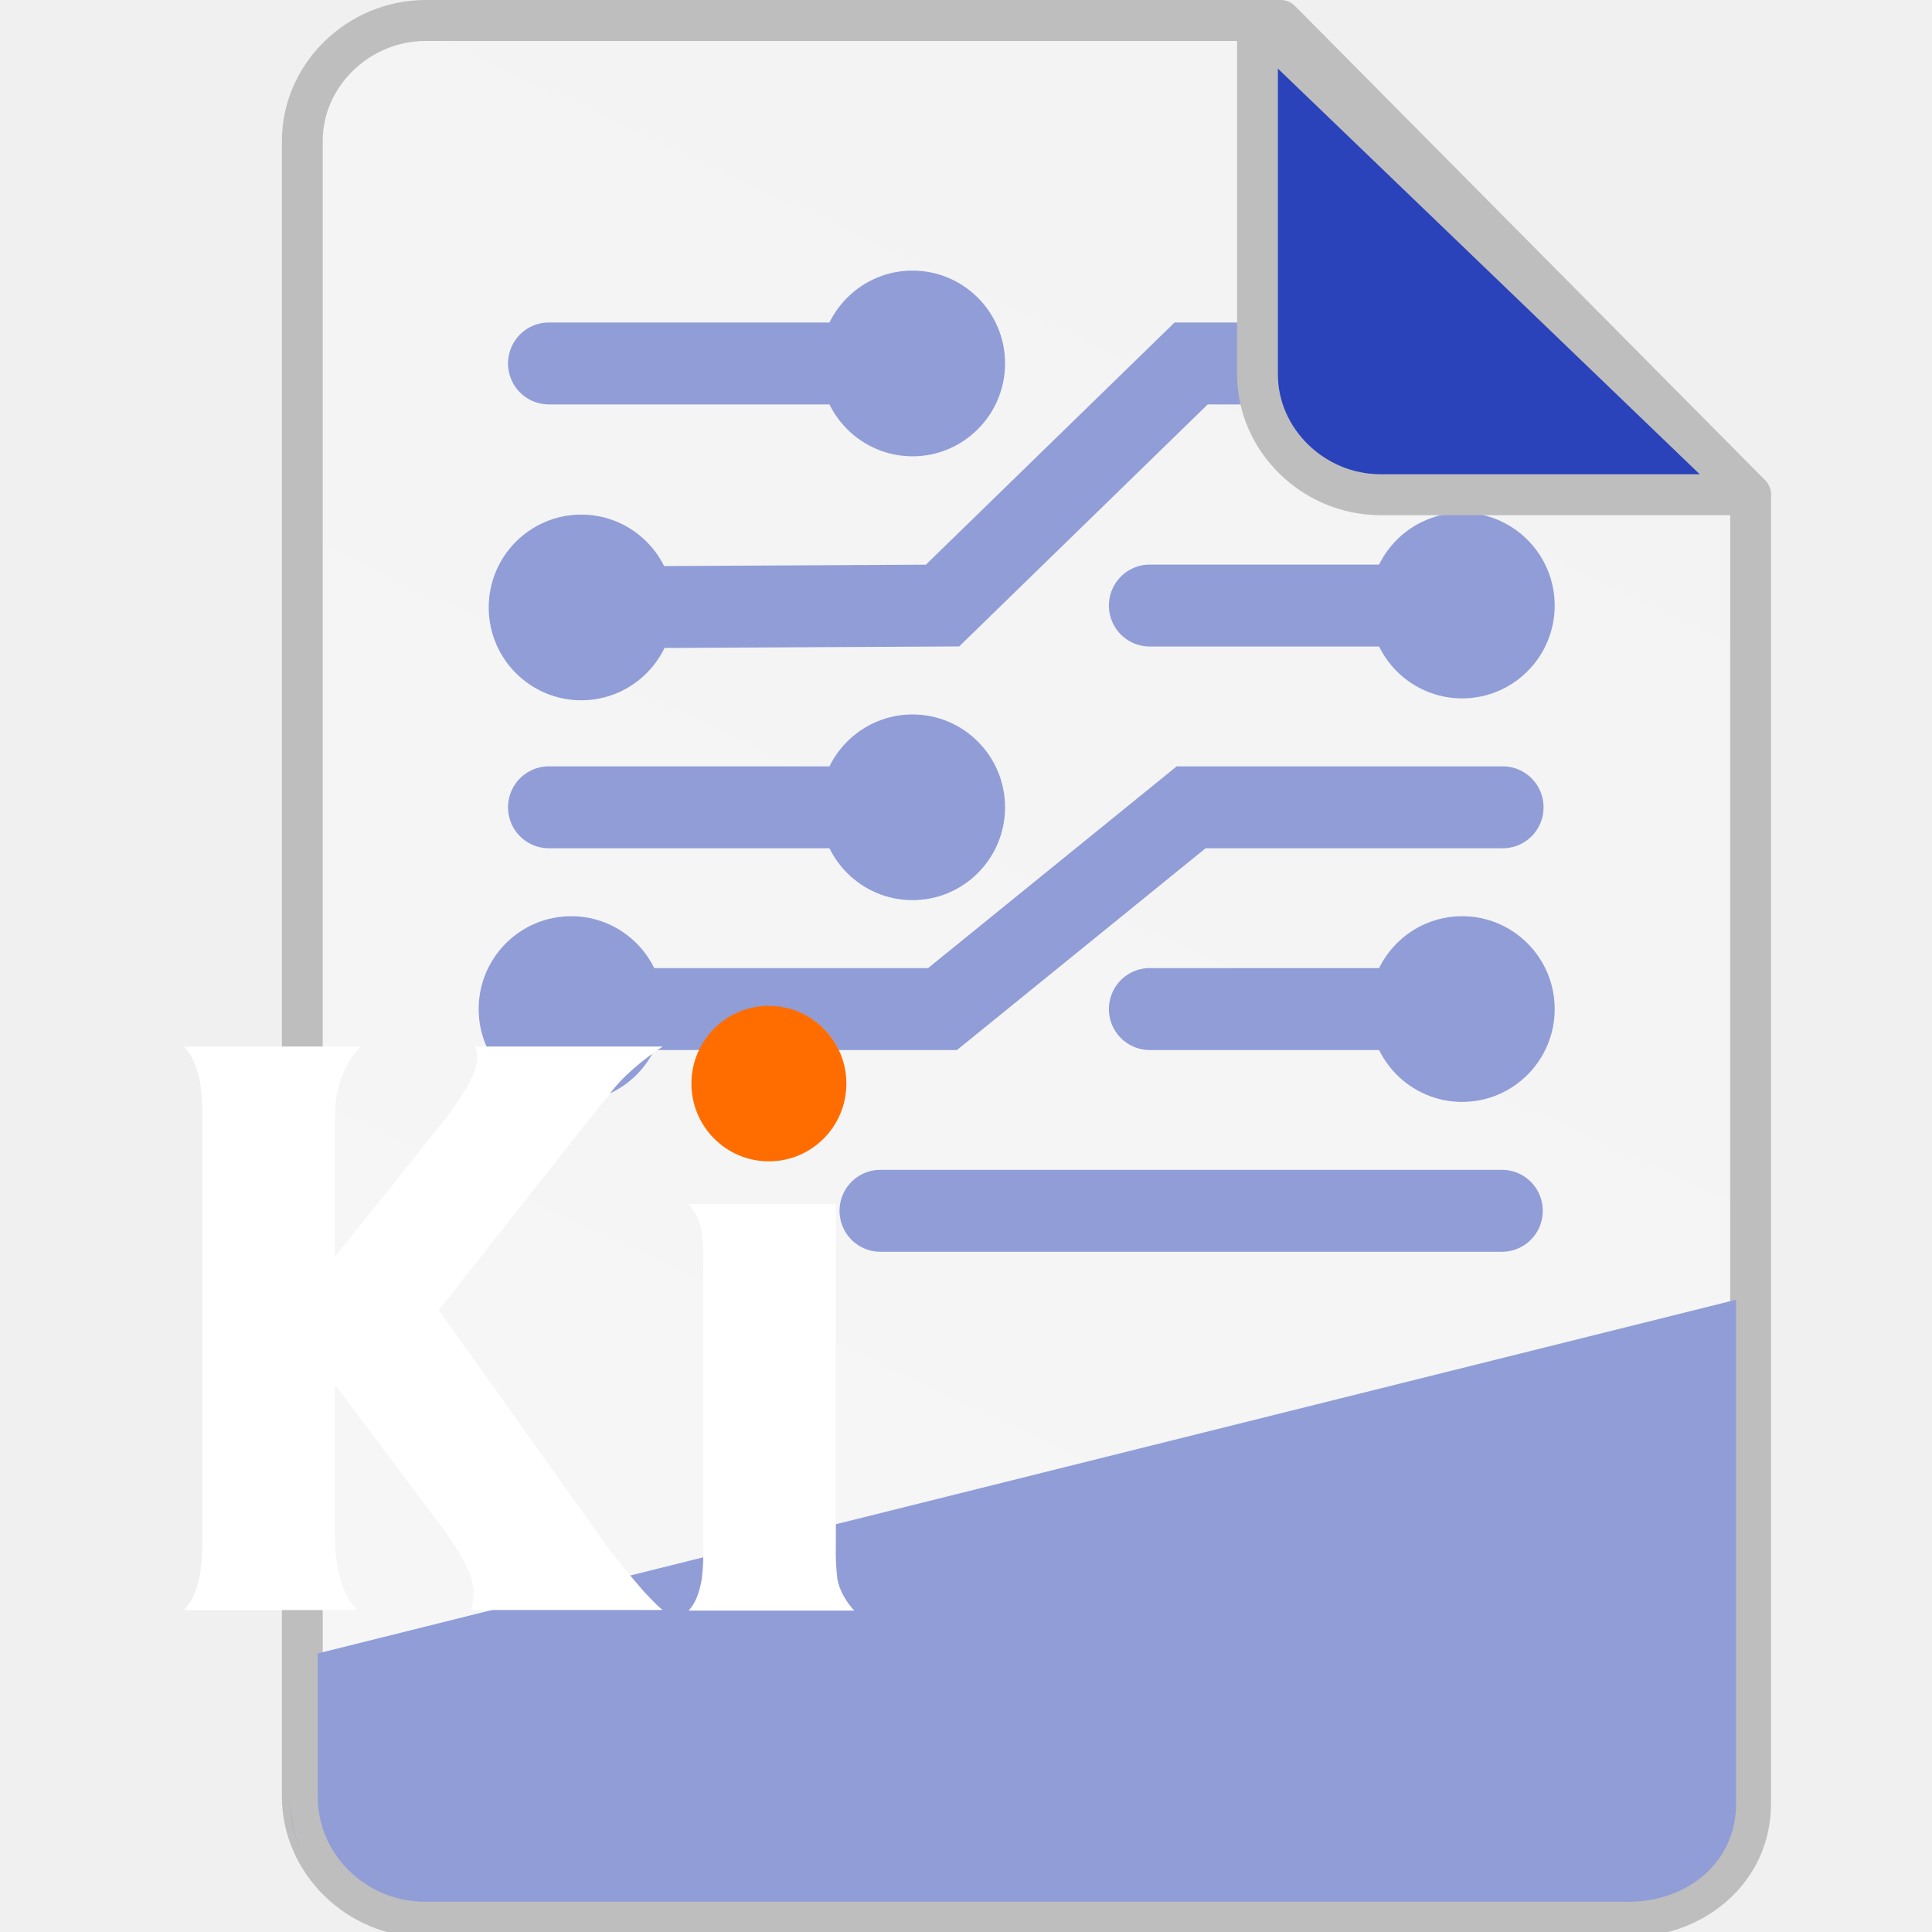
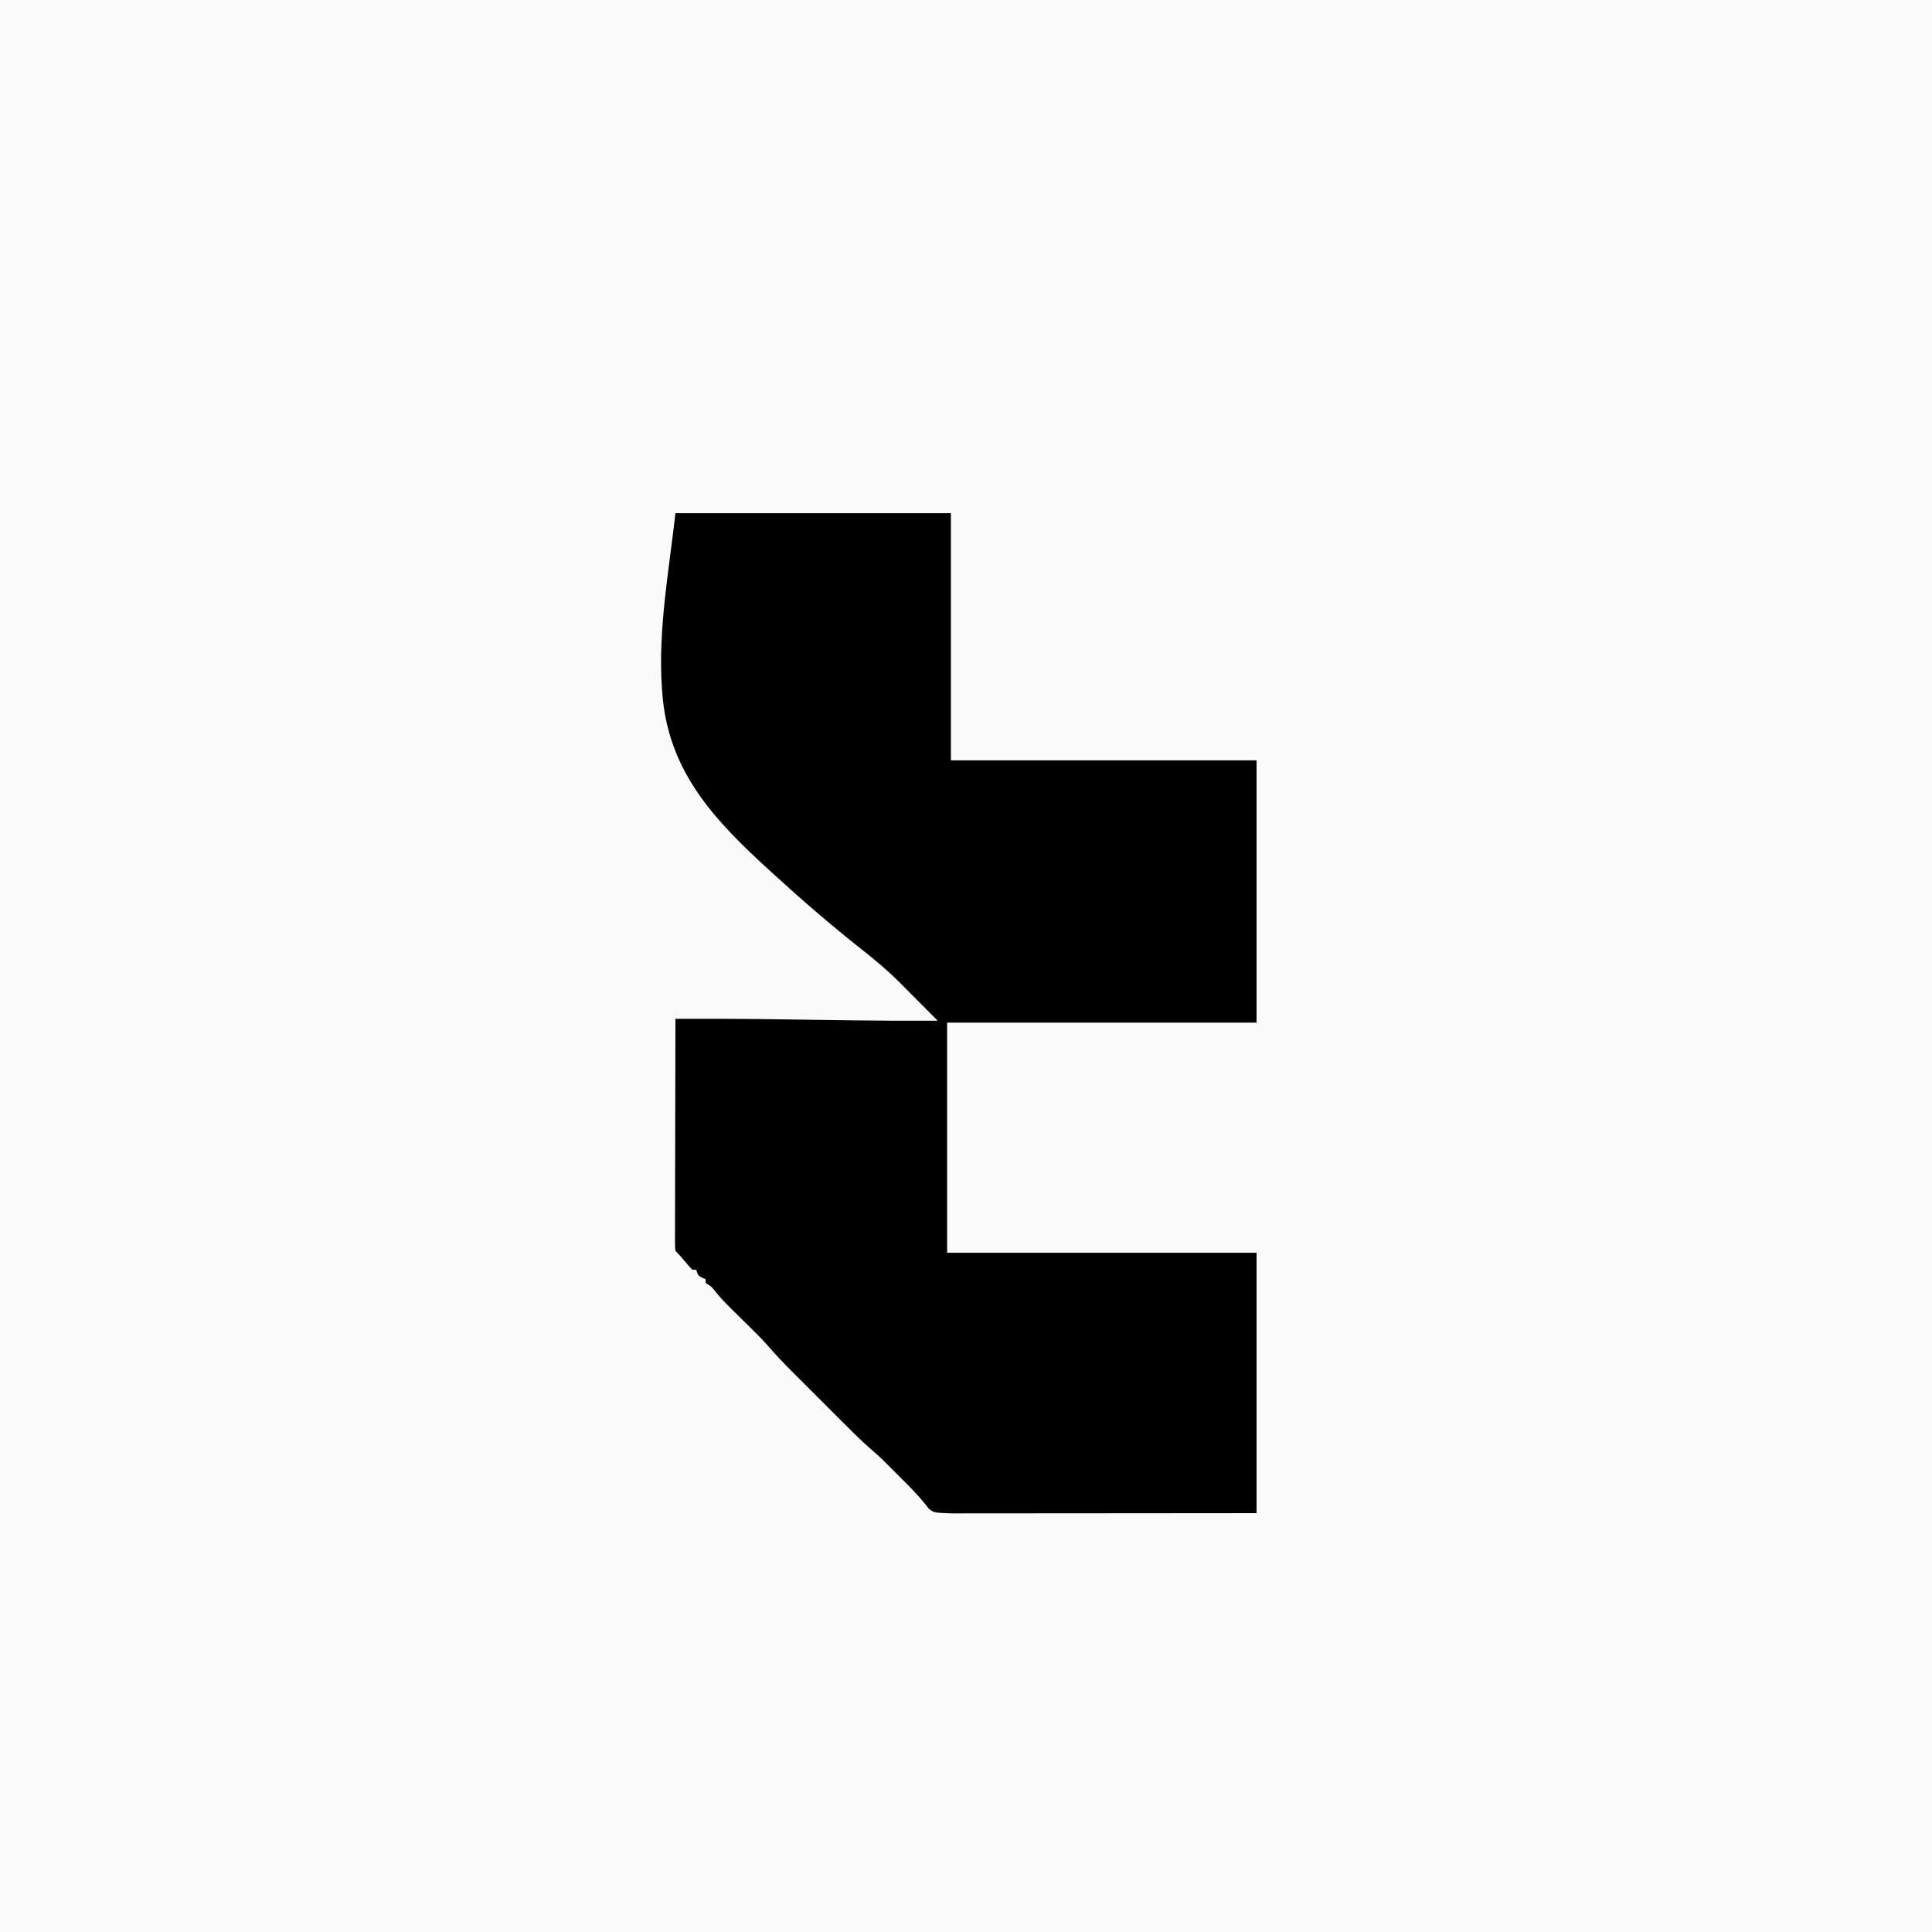
- <svg xmlns="http://www.w3.org/2000/svg" xmlns:xlink="http://www.w3.org/1999/xlink" id="Слой_1" data-name="Слой 1" viewBox="0 0 48 48" version="1.1" width="48" height="48">
-   <defs id="defs159429">
-     <marker style="overflow:visible" id="marker1956" refX="0" refY="0" orient="auto">
-       <path transform="matrix(0.2,0,0,0.2,1.48,0.2)" style="fill:#909dd7;fill-opacity:1;fill-rule:evenodd;stroke:#909dd7;stroke-width:1pt;stroke-opacity:1" d="m -2.5,-1 c 0,2.76 -2.24,5 -5,5 -2.76,0 -5,-2.24 -5,-5 0,-2.76 2.24,-5 5,-5 2.76,0 5,2.24 5,5 z" id="path1954" />
-     </marker>
-     <marker style="overflow:visible" id="marker1936" refX="0" refY="0" orient="auto">
-       <path transform="matrix(0.2,0,0,0.2,1.48,0.2)" style="fill:#909dd7;fill-opacity:1;fill-rule:evenodd;stroke:#909dd7;stroke-width:1pt;stroke-opacity:1" d="m -2.5,-1 c 0,2.76 -2.24,5 -5,5 -2.76,0 -5,-2.24 -5,-5 0,-2.76 2.24,-5 5,-5 2.76,0 5,2.24 5,5 z" id="path1934" />
-     </marker>
-     <marker style="overflow:visible" id="marker1926" refX="0" refY="0" orient="auto">
-       <path transform="matrix(0.2,0,0,0.2,1.48,0.2)" style="fill:#909dd7;fill-opacity:1;fill-rule:evenodd;stroke:#909dd7;stroke-width:1pt;stroke-opacity:1" d="m -2.5,-1 c 0,2.76 -2.24,5 -5,5 -2.76,0 -5,-2.24 -5,-5 0,-2.76 2.24,-5 5,-5 2.76,0 5,2.24 5,5 z" id="path1924" />
-     </marker>
-     <marker style="overflow:visible" id="marker1676" refX="0" refY="0" orient="auto">
-       <path transform="matrix(0.2,0,0,0.2,1.48,0.2)" style="fill:#909dd7;fill-opacity:1;fill-rule:evenodd;stroke:#909dd7;stroke-width:1pt;stroke-opacity:1" d="m -2.5,-1 c 0,2.76 -2.24,5 -5,5 -2.76,0 -5,-2.24 -5,-5 0,-2.76 2.24,-5 5,-5 2.76,0 5,2.24 5,5 z" id="path1674" />
-     </marker>
-     <marker style="overflow:visible" id="marker3727" refX="0" refY="0" orient="auto">
-       <path transform="matrix(0.2,0,0,0.2,1.48,0.2)" style="fill:#909dd7;fill-opacity:1;fill-rule:evenodd;stroke:#909dd7;stroke-width:1pt;stroke-opacity:1" d="m -2.5,-1 c 0,2.76 -2.24,5 -5,5 -2.76,0 -5,-2.24 -5,-5 0,-2.76 2.24,-5 5,-5 2.76,0 5,2.24 5,5 z" id="path3725" />
-     </marker>
-     <marker style="overflow:visible" id="marker3403" refX="0" refY="0" orient="auto">
-       <path transform="matrix(0.2,0,0,0.2,1.48,0.2)" style="fill:#909dd7;fill-opacity:1;fill-rule:evenodd;stroke:#909dd7;stroke-width:1pt;stroke-opacity:1" d="m -2.5,-1 c 0,2.76 -2.24,5 -5,5 -2.76,0 -5,-2.24 -5,-5 0,-2.76 2.24,-5 5,-5 2.76,0 5,2.24 5,5 z" id="path3401" />
-     </marker>
-     <marker style="overflow:visible" id="marker3269" refX="0" refY="0" orient="auto">
-       <path transform="matrix(0.2,0,0,0.2,1.48,0.2)" style="fill:#909dd7;fill-opacity:1;fill-rule:evenodd;stroke:#909dd7;stroke-width:1pt;stroke-opacity:1" d="m -2.5,-1 c 0,2.76 -2.24,5 -5,5 -2.76,0 -5,-2.24 -5,-5 0,-2.76 2.24,-5 5,-5 2.76,0 5,2.24 5,5 z" id="path3267" />
-     </marker>
-     <style id="style159427">.cls-1{fill:#1a81c4;}</style>
-     <linearGradient xlink:href="#radialGradient1350" id="linearGradient5941" gradientUnits="userSpaceOnUse" gradientTransform="matrix(3.834563,0,0,3.733801,381.1359,283.1883)" x1="-160.867" y1="118.533" x2="-67.733" y2="-76.2" />
-     <radialGradient id="radialGradient1350" cx="50.009" cy="23.272" r="28.023" gradientTransform="matrix(0,-0.4596185,0.818261,0,80.07145,-81.23916)" gradientUnits="userSpaceOnUse">
-       <stop offset="0" stop-color="#2b4bed" id="stop1346" style="stop-color:#ffffff;stop-opacity:1" />
-       <stop offset="1" stop-color="#2b2fb7" id="stop1348" style="stop-color:#f3f3f3;stop-opacity:1" />
-     </radialGradient>
-     <linearGradient id="Безымянный_градиент_10" x1="50.009" x2="50.009" y2="100" gradientUnits="userSpaceOnUse" gradientTransform="matrix(0.4589237,0,0,0.4596185,76.16344,-114.9204)">
-       <stop offset="0" stop-color="#2b4bb7" id="stop5398" />
-       <stop offset="1" stop-color="#2b2fb7" id="stop5400" />
-     </linearGradient>
-     <radialGradient id="Безымянный_градиент_28" cx="50.009" cy="23.272" r="28.023" gradientTransform="matrix(0,-0.4596185,0.818261,0,80.07145,-81.23916)" gradientUnits="userSpaceOnUse">
-       <stop offset="0" stop-color="#2b4bed" id="stop5403" />
-       <stop offset="1" stop-color="#2b2fb7" id="stop5405" />
-     </radialGradient>
-     <radialGradient xlink:href="#%D0%91%D0%B5%D0%B7%D1%8B%D0%BC%D1%8F%D0%BD%D0%BD%D1%8B%D0%B9_%D0%B3%D1%80%D0%B0%D0%B4%D0%B8%D0%B5%D0%BD%D1%82_114" id="radialGradient6102" gradientUnits="userSpaceOnUse" cx="47.361" cy="53.197" r="38.302" gradientTransform="matrix(0.4589237,0,0,0.4672216,76.16344,-116.1043)" />
-     <radialGradient id="Безымянный_градиент_114" cx="47.361" cy="53.197" r="38.302" gradientUnits="userSpaceOnUse">
-       <stop offset="0.001" stop-color="#fff" stop-opacity="0" id="stop5411" />
-       <stop offset="0.148" stop-color="#fbfbfb" stop-opacity="0.039" id="stop5413" />
-       <stop offset="0.372" stop-color="#f1f1f1" stop-opacity="0.146" id="stop5415" />
-       <stop offset="0.647" stop-color="#e0e0e0" stop-opacity="0.322" id="stop5417" />
-       <stop offset="0.958" stop-color="#c9c9c8" stop-opacity="0.564" id="stop5419" />
-       <stop offset="1" stop-color="#c6c6c5" stop-opacity="0.6" id="stop5421" />
-     </radialGradient>
-     <radialGradient xlink:href="#%D0%91%D0%B5%D0%B7%D1%8B%D0%BC%D1%8F%D0%BD%D0%BD%D1%8B%D0%B9_%D0%B3%D1%80%D0%B0%D0%B4%D0%B8%D0%B5%D0%BD%D1%82_114" id="radialGradient6104" gradientUnits="userSpaceOnUse" cx="47.361" cy="53.197" r="38.302" gradientTransform="matrix(0.4589237,0,0,0.4596185,76.16344,-115.462)" />
-   </defs>
-   <g id="g122" transform="matrix(0.25,0,0,0.25,0.7499982,0)">
-     <g id="g21945" transform="matrix(0.7435415,0,0,0.7459927,0.2564689,0.5083363)" style="stroke-width:1.343">
-       <path id="path5939" style="fill:url(#linearGradient5941);fill-opacity:1;stroke:#bebebe;stroke-width:5.456;stroke-linecap:square;stroke-linejoin:round;stroke-miterlimit:4;stroke-dasharray:none;stroke-dashoffset:0;stroke-opacity:1;paint-order:normal" d="M 52.5,2.047 H 166.779 l 62.818,63.157 V 239.636 c 0,8.757 -7.48,15.037 -16.473,15.037 H 52.5 c -8.993,0 -16.473,-7.283 -16.473,-16.04 V 18.087 c 0,-8.757 7.48,-16.029 16.473,-16.04 z" />
-       <path id="path5956" style="fill:#909dd7;fill-opacity:1;stroke:none;stroke-width:1.016;stroke-linecap:square;stroke-linejoin:round;stroke-miterlimit:4;stroke-dasharray:none;stroke-dashoffset:0;stroke-opacity:1;paint-order:normal" d="M 227.651,172.469 38.087,219.586 v 19.047 c 0,7.755 6.45,14.035 14.414,14.035 H 213.237 c 7.964,0 14.414,-5.278 14.414,-13.032 z M 34.405,239.005 v 0.372 c 0,2.272 0.507,4.418 1.386,6.366 -0.883,-2.078 -1.386,-4.35 -1.386,-6.738 z" />
-       <path style="color:#000000;font-style:normal;font-variant:normal;font-weight:normal;font-stretch:normal;font-size:medium;line-height:normal;font-family:sans-serif;font-variant-ligatures:normal;font-variant-position:normal;font-variant-caps:normal;font-variant-numeric:normal;font-variant-alternates:normal;font-variant-east-asian:normal;font-feature-settings:normal;font-variation-settings:normal;text-indent:0;text-align:start;text-decoration:none;text-decoration-line:none;text-decoration-style:solid;text-decoration-color:#000000;letter-spacing:normal;word-spacing:normal;text-transform:none;writing-mode:lr-tb;direction:ltr;text-orientation:mixed;dominant-baseline:auto;baseline-shift:baseline;text-anchor:start;white-space:normal;shape-padding:0;shape-margin:0;inline-size:0;clip-rule:nonzero;display:inline;overflow:visible;visibility:visible;isolation:auto;mix-blend-mode:normal;color-interpolation:sRGB;color-interpolation-filters:linearRGB;solid-color:#000000;solid-opacity:1;vector-effect:none;fill:#000000;fill-opacity:0;fill-rule:nonzero;stroke:none;stroke-width:7.113;stroke-linecap:round;stroke-linejoin:miter;stroke-miterlimit:4;stroke-dasharray:none;stroke-dashoffset:0;stroke-opacity:1;paint-order:fill markers stroke;color-rendering:auto;image-rendering:auto;shape-rendering:auto;text-rendering:auto;enable-background:accumulate;stop-color:#000000" d="m 115.321,43.727 h 60.874 c 1.124,0 2.029,0.881 2.029,1.976 V 73.364 c 0,1.095 -0.905,1.976 -2.029,1.976 h -60.874 c -1.124,0 -2.029,-0.881 -2.029,-1.976 V 45.703 c 0,-1.095 0.905,-1.976 2.029,-1.976 z" id="path6035" />
-       <path style="fill:none;stroke:#909dd7;stroke-width:10.913;stroke-linecap:round;stroke-miterlimit:4;stroke-dasharray:none;stroke-opacity:1;marker-start:url(#marker3269);marker-end:url(#marker3727);paint-order:fill markers stroke" d="M 193.596,47.737 H 154.826 L 121.595,79.988 73.091,80.241" id="path3265" />
-       <path style="fill:none;stroke:#909dd7;stroke-width:10.913;stroke-linecap:round;stroke-miterlimit:4;stroke-dasharray:none;stroke-opacity:1;marker-start:url(#marker3403);paint-order:fill markers stroke" d="M 117.366,47.737 H 68.978" id="path3399" />
-       <path style="fill:none;stroke:#909dd7;stroke-width:10.913;stroke-linecap:round;stroke-miterlimit:4;stroke-dasharray:none;stroke-opacity:1;marker-start:url(#marker1676);paint-order:fill markers stroke" d="m 190.827,79.988 h -41.539" id="path1672" />
-       <path style="fill:none;stroke:#909dd7;stroke-width:10.913;stroke-linecap:round;stroke-miterlimit:4;stroke-dasharray:none;stroke-opacity:1;marker-end:url(#marker1956);paint-order:fill markers stroke" d="m 196.47,106.865 h -41.644 l -33.231,26.877 H 71.747" id="path1918" />
-       <path style="fill:none;stroke:#909dd7;stroke-width:10.913;stroke-linecap:round;stroke-miterlimit:4;stroke-dasharray:none;stroke-opacity:1;marker-start:url(#marker1936);paint-order:fill markers stroke" d="M 117.366,106.865 H 68.978" id="path1920" />
-       <path style="fill:none;stroke:#909dd7;stroke-width:10.913;stroke-linecap:round;stroke-miterlimit:4;stroke-dasharray:none;stroke-opacity:1;marker-start:url(#marker1926);paint-order:fill markers stroke" d="m 190.827,133.742 h -41.539" id="path1922" />
-       <path style="fill:none;stroke:#909dd7;stroke-width:10.913;stroke-linecap:round;stroke-miterlimit:4;stroke-dasharray:none;stroke-opacity:1;paint-order:fill markers stroke" d="M 196.365,160.618 H 113.287" id="path2280" />
-       <path id="path5943" style="fill:#2a42ba;fill-opacity:1;stroke:#bebebe;stroke-width:5.456;stroke-linecap:square;stroke-linejoin:round;stroke-miterlimit:4;stroke-dasharray:none;stroke-dashoffset:0;stroke-opacity:1;paint-order:normal" d="M 163.691,2.065 V 49.182 c 0,8.757 7.479,16.052 16.473,16.04 h 49.418 z" />
-       <g id="g1338" transform="matrix(2.789134,0,0,2.784918,-211.442,432.0439)" style="stroke-width:1.364">
-         <rect class="cls-8" x="76.168" width="45.892" height="45.962" rx="10.198" id="rect5459" y="-114.92" style="fill:url(#%D0%91%D0%B5%D0%B7%D1%8B%D0%BC%D1%8F%D0%BD%D0%BD%D1%8B%D0%B9_%D0%B3%D1%80%D0%B0%D0%B4%D0%B8%D0%B5%D0%BD%D1%82_10);stroke-width:1.364" />
-         <rect class="cls-9" x="76.168" width="45.892" height="45.962" rx="10.198" id="rect5461" y="-114.92" style="mix-blend-mode:saturation;fill:url(#%D0%91%D0%B5%D0%B7%D1%8B%D0%BC%D1%8F%D0%BD%D0%BD%D1%8B%D0%B9_%D0%B3%D1%80%D0%B0%D0%B4%D0%B8%D0%B5%D0%BD%D1%82_28);stroke-width:1.364" />
-         <path class="cls-11" d="m 90.288,-95.259 5.261,-6.562 c 1.041,-1.338 1.562,-2.338 1.562,-3.001 0.007,-0.197 -0.05,-0.315 -0.116,-0.5 h 9.002 c -0.978,0.659 -1.915,1.407 -2.615,2.364 -0.32,0.386 -0.799,0.983 -1.437,1.791 l -6.68,8.457 7.973,11.172 c 0.378,0.53 0.994,1.29 1.846,2.278 0.272,0.279 0.606,0.656 0.913,0.894 h -9.178 c 0.066,-0.242 0.111,-0.608 0.115,-0.858 0,-0.662 -0.45,-1.62 -1.349,-2.874 l -5.297,-7.049 v 7.188 c 0,1.675 0.396,2.919 1.059,3.594 h -8.296 c 0.444,-0.437 0.64,-1.083 0.776,-1.696 0.089,-0.628 0.125,-1.263 0.106,-1.898 v -19.767 c 0.018,-0.635 -0.017,-1.27 -0.106,-1.898 -0.136,-0.613 -0.333,-1.259 -0.776,-1.696 h 8.472 c -0.663,0.675 -1.238,1.766 -1.236,3.429 z" id="path5475" style="fill:#ffffff;stroke-width:1.364" />
-         <path class="cls-11" d="m 114.294,-97.784 3.2e-4,16.263 c -0.017,0.558 0.007,1.117 0.071,1.672 0.102,0.548 0.427,1.107 0.812,1.51 h -7.943 c 0.384,-0.403 0.533,-0.962 0.635,-1.51 0.063,-0.555 0.087,-1.113 0.071,-1.672 v -13.258 c 0.017,-0.552 -0.007,-1.105 -0.071,-1.654 -0.104,-0.539 -0.263,-0.949 -0.635,-1.352 z m -3.084,-9.424 c 1.959,0.006 3.545,1.595 3.551,3.557 -0.003,4.739 -7.105,4.739 -7.102,0 -0.019,-1.972 1.582,-3.576 3.551,-3.557 z" id="path5477" style="fill:#ffffff;stroke-width:1.364" />
-         <path class="cls-12" d="m 90.288,-95.259 5.261,-6.562 c 1.041,-1.338 1.562,-2.338 1.562,-3.001 0.007,-0.197 -0.05,-0.315 -0.116,-0.5 h 9.002 c -0.978,0.659 -1.915,1.407 -2.615,2.364 -0.32,0.386 -0.799,0.983 -1.437,1.791 l -6.68,8.457 7.973,11.172 c 0.378,0.53 0.994,1.29 1.846,2.278 0.272,0.279 0.606,0.655 0.913,0.894 h -9.178 c 0.066,-0.242 0.111,-0.608 0.115,-0.858 0,-0.662 -0.45,-1.62 -1.349,-2.874 l -5.297,-7.05 v 7.188 c 0,1.675 0.396,2.919 1.059,3.594 h -8.296 c 0.444,-0.437 0.64,-1.083 0.776,-1.696 0.089,-0.628 0.125,-1.263 0.106,-1.898 v -19.767 c 0.018,-0.635 -0.017,-1.27 -0.106,-1.898 -0.136,-0.613 -0.333,-1.259 -0.776,-1.696 h 8.472 c -0.663,0.675 -1.236,1.766 -1.236,3.429 z" id="path5479" style="fill:url(#radialGradient6102);stroke-width:1.364" />
-         <path class="cls-12" d="m 114.294,-97.784 3.2e-4,16.263 c -0.017,0.558 0.007,1.117 0.071,1.672 0.102,0.548 0.427,1.107 0.812,1.51 h -7.943 c 0.384,-0.403 0.533,-0.962 0.635,-1.51 0.063,-0.555 0.087,-1.113 0.071,-1.672 v -13.258 c 0.017,-0.552 -0.007,-1.105 -0.071,-1.654 -0.104,-0.539 -0.263,-0.949 -0.635,-1.352 z m -3.084,-9.424 c 1.959,0.006 3.545,1.595 3.551,3.557 -0.003,4.739 -7.105,4.739 -7.102,0 -0.019,-1.972 1.582,-3.576 3.551,-3.557 z" id="path5481" style="fill:url(#radialGradient6104);stroke-width:1.364" />
-         <ellipse style="fill:#ff6d00;fill-opacity:1;stroke-width:2.727;stroke-linecap:round;stroke-linejoin:round" id="path6063" cx="111.085" cy="-103.548" rx="3.713" ry="3.719" />
-       </g>
-     </g>
-   </g>
+ <svg xmlns="http://www.w3.org/2000/svg" version="1.1" viewBox="0 0 1024 1024">
+   <path d="M0 0 C337.92 0 675.84 0 1024 0 C1024 337.92 1024 675.84 1024 1024 C686.08 1024 348.16 1024 0 1024 C0 686.08 0 348.16 0 0 Z " fill="#FAFAFA" transform="translate(0,0)" />
+   <path d="M0 0 C48.18 0 96.36 0 146 0 C146 43.23 146 86.46 146 131 C199.46 131 252.92 131 308 131 C308 176.87 308 222.74 308 270 C253.88 270 199.76 270 144 270 C144 310.26 144 350.52 144 392 C198.12 392 252.24 392 308 392 C308 437.54 308 483.08 308 530 C266.904 530.04 266.904 530.04 249.689 530.049 C237.801 530.055 225.912 530.062 214.024 530.075 C205.365 530.085 196.707 530.092 188.049 530.094 C183.465 530.095 178.881 530.098 174.297 530.106 C169.981 530.113 165.664 530.115 161.348 530.113 C159.766 530.113 158.184 530.115 156.601 530.119 C154.436 530.124 152.271 530.123 150.106 530.12 C148.896 530.121 147.685 530.122 146.438 530.123 C136.985 529.785 136.985 529.785 134.17 527.541 C133.7 526.91 133.23 526.279 132.746 525.629 C128.674 520.532 124.129 515.979 119.512 511.382 C118.065 509.94 116.623 508.493 115.182 507.045 C114.237 506.101 113.293 505.158 112.348 504.215 C111.095 502.964 111.095 502.964 109.817 501.687 C107.688 499.656 105.543 497.729 103.314 495.814 C98.186 491.36 93.417 486.561 88.621 481.754 C87.641 480.774 86.66 479.794 85.679 478.815 C83.636 476.773 81.595 474.73 79.555 472.685 C76.961 470.085 74.362 467.49 71.762 464.896 C69.74 462.878 67.72 460.856 65.701 458.835 C64.285 457.418 62.867 456.003 61.449 454.588 C56.977 450.1 52.655 445.555 48.527 440.749 C46.364 438.271 44.056 435.961 41.715 433.652 C41.019 432.962 41.019 432.962 40.308 432.257 C38.854 430.815 37.396 429.376 35.938 427.938 C25.203 417.353 25.203 417.353 21.504 412.941 C19.146 409.9 19.146 409.9 16 408 C16 407.34 16 406.68 16 406 C15.041 405.598 15.041 405.598 14.062 405.188 C12 404 12 404 11 401 C10.34 401 9.68 401 9 401 C7.344 399.32 7.344 399.32 5.5 397.125 C3.711 395.01 1.96 392.96 0 391 C-0.246 388.833 -0.246 388.833 -0.241 386.09 C-0.243 385.052 -0.246 384.015 -0.249 382.945 C-0.242 381.802 -0.234 380.66 -0.227 379.482 C-0.227 378.282 -0.228 377.082 -0.228 375.846 C-0.227 372.55 -0.217 369.255 -0.203 365.96 C-0.19 362.518 -0.189 359.076 -0.187 355.634 C-0.181 349.114 -0.164 342.594 -0.144 336.074 C-0.122 328.652 -0.111 321.23 -0.101 313.808 C-0.08 298.539 -0.045 283.269 0 268 C17.351 267.943 34.697 267.981 52.047 268.219 C52.85 268.23 53.654 268.241 54.482 268.252 C60.238 268.332 65.994 268.415 71.75 268.5 C78.328 268.596 84.906 268.691 91.484 268.781 C92.274 268.792 93.064 268.803 93.878 268.814 C108.919 269.018 123.957 269.058 139 269 C135.589 265.564 132.175 262.132 128.758 258.703 C127.599 257.54 126.442 256.375 125.285 255.209 C123.609 253.521 121.93 251.836 120.25 250.152 C119.744 249.642 119.239 249.131 118.718 248.605 C112.309 242.195 105.391 236.467 98.278 230.858 C82.51 218.398 67.342 205.296 52.5 191.75 C51.875 191.182 51.251 190.613 50.608 190.028 C20.608 162.656 -4.078 136.872 -7.008 94.82 C-7.059 94.127 -7.11 93.433 -7.163 92.718 C-9.314 61.909 -3.396 30.181 0 0 Z " fill="#000000" transform="translate(358,272)" />
</svg>
